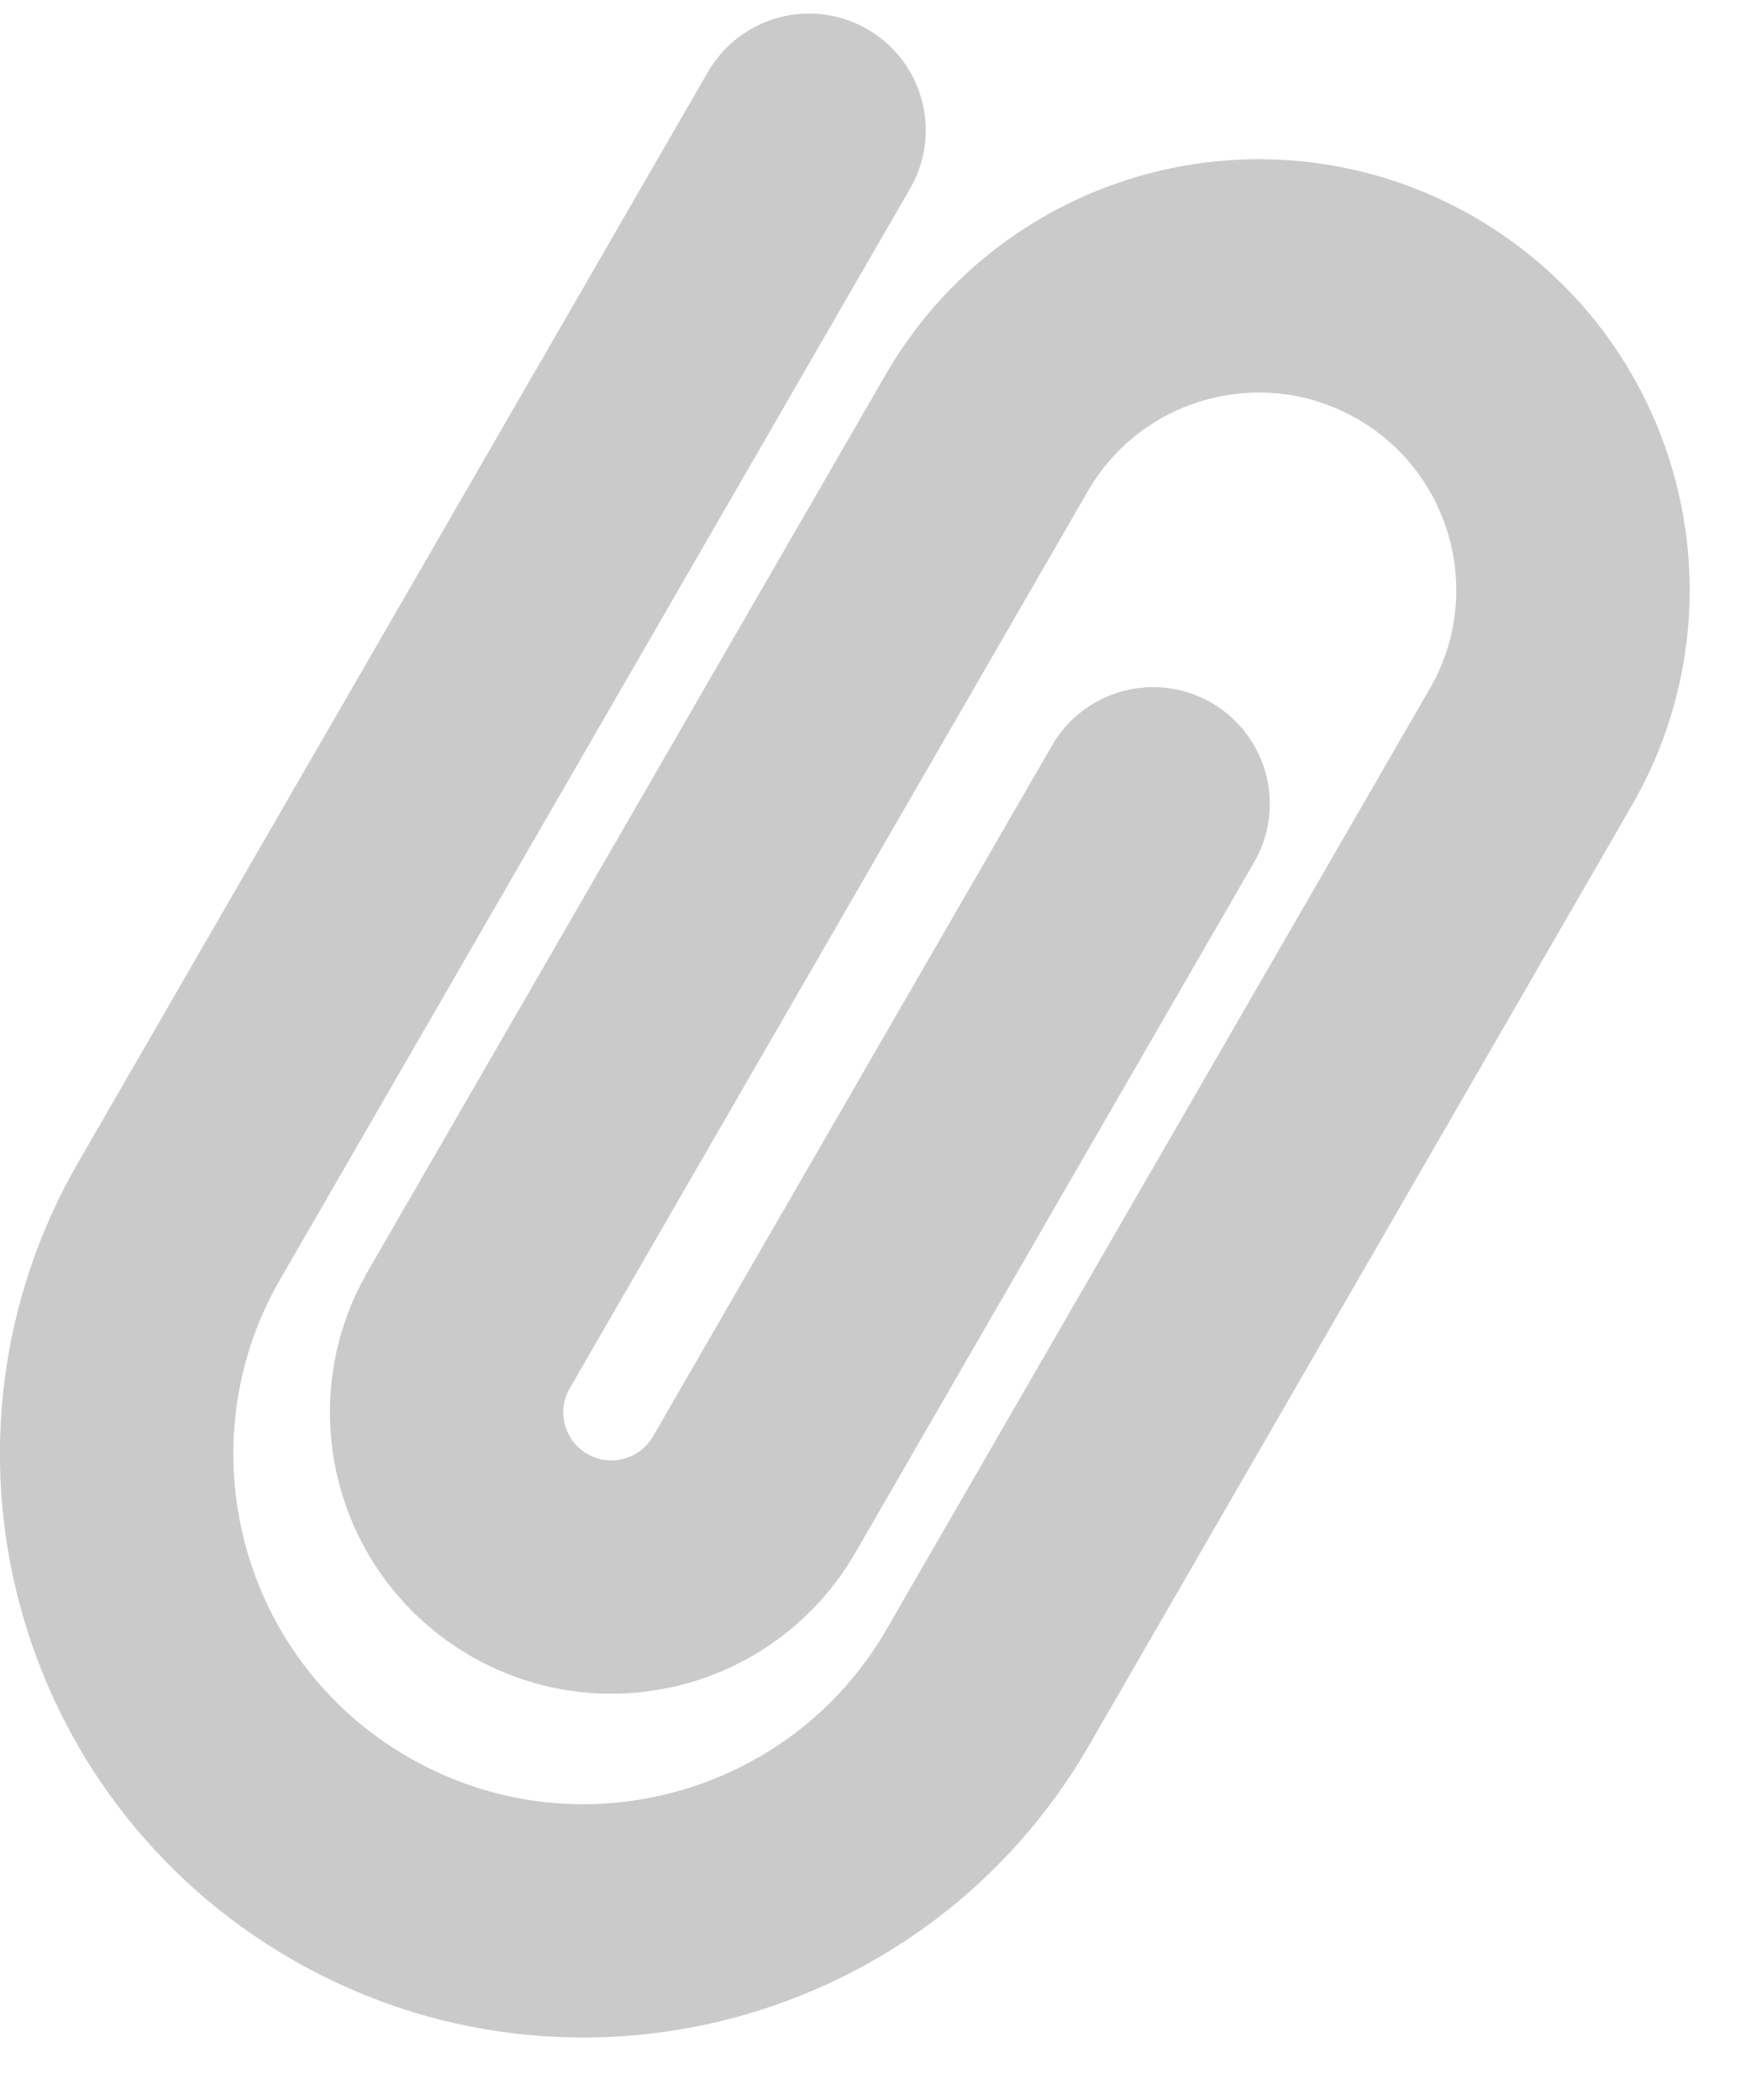
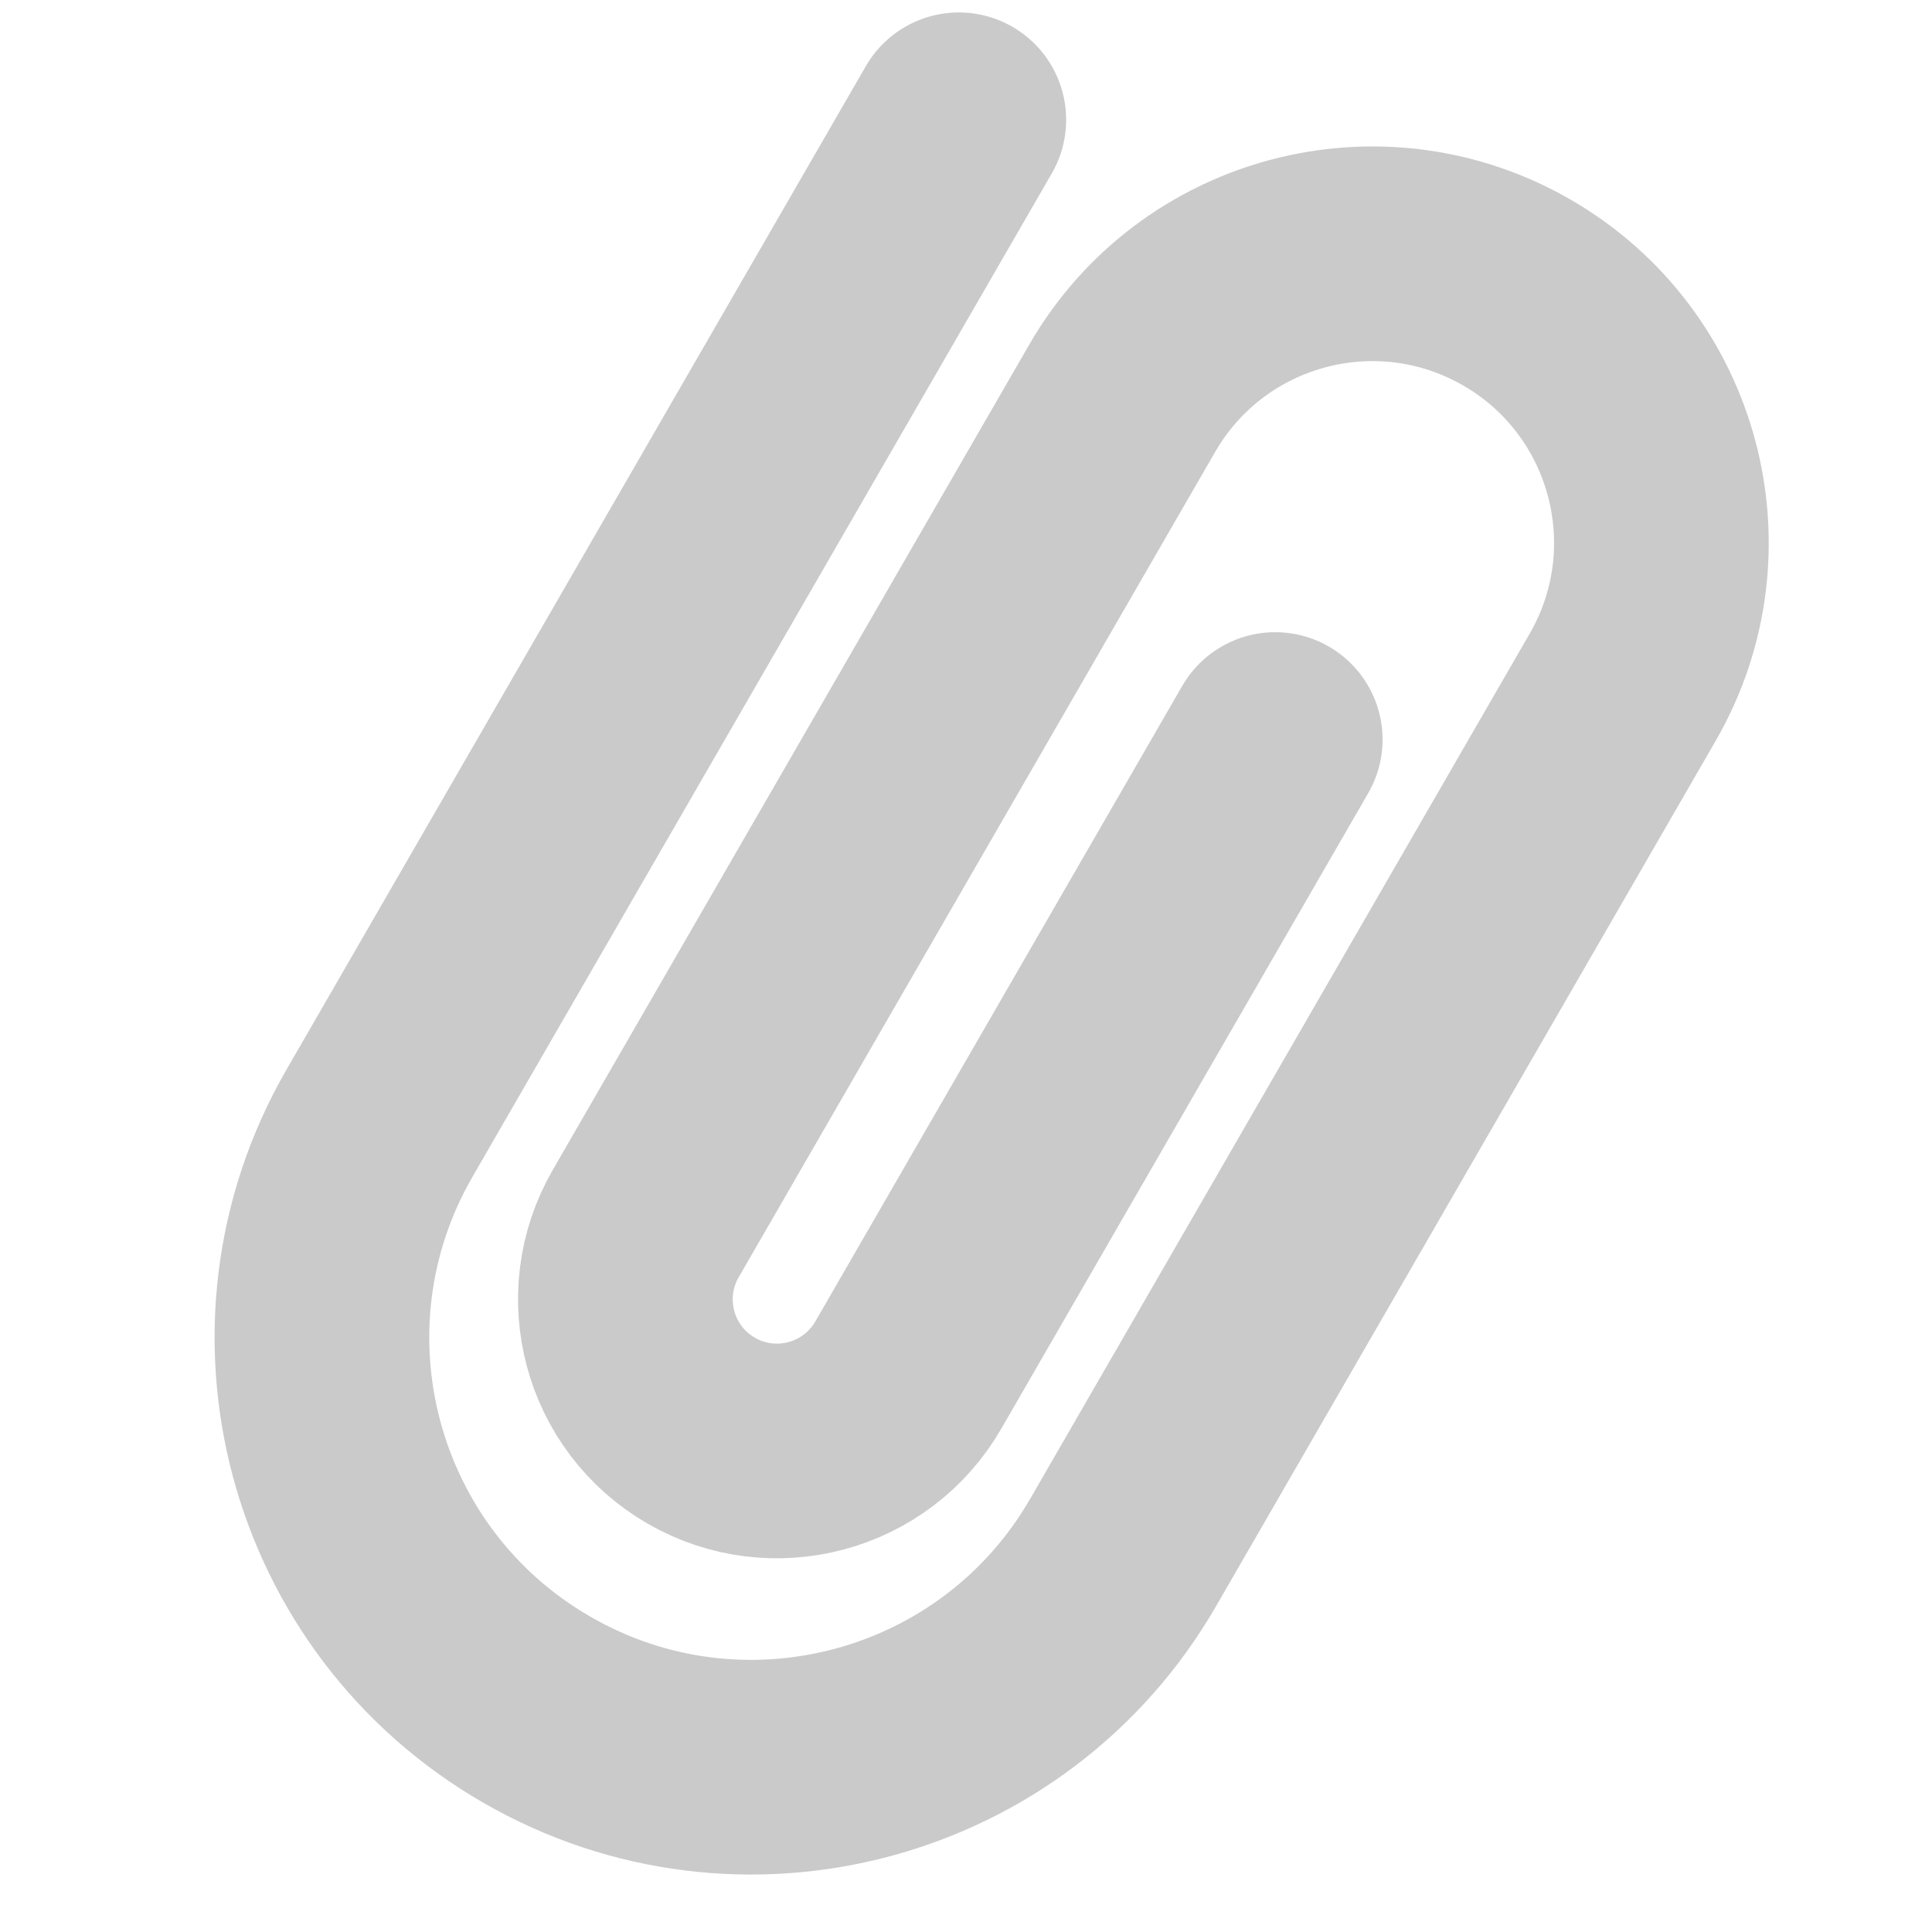
- <svg xmlns="http://www.w3.org/2000/svg" width="15px" height="18px" viewBox="0 0 15 18" version="1.1">
-   <g id="HSM-Templates" stroke="none" stroke-width="1" fill="none" fill-rule="evenodd" stroke-linecap="round">
-     <g id="Desktop/Select-HSM-template" transform="translate(-897, -402)" stroke="#CACACA" stroke-width="2">
-       <g id="Rectangle" transform="translate(895, 402)">
-         <path d="M10.44,5.732 L10.44,12.57 C10.44,13.35 9.808,13.982 9.028,13.982 C8.248,13.982 7.616,13.35 7.616,12.57 L7.616,3.692 C7.616,2.205 8.821,1 10.308,1 C11.795,1 13,2.205 13,3.692 L13,13 C13,15.209 11.209,17 9,17 C6.791,17 5,15.209 5,13 L5,2.206 L5,2.206" transform="translate(9, 9) rotate(-330) translate(-9, -9) " />
-       </g>
-     </g>
-   </g>
+ <svg xmlns="http://www.w3.org/2000/svg" width="18" height="18" viewBox="0 0 18 18" fill="none">
+   <path d="M11.881 6.89L8.462 12.812C8.072 13.487 7.208 13.719 6.533 13.329V13.329C5.857 12.939 5.626 12.075 6.016 11.4L10.455 3.711C11.198 2.423 12.845 1.982 14.133 2.726V2.726C15.42 3.469 15.861 5.116 15.118 6.403L10.464 14.464C9.36 16.377 6.913 17.033 5 15.928V15.928C3.087 14.824 2.431 12.377 3.536 10.464L8.933 1.116" stroke="#CACACA" stroke-width="2" stroke-linecap="round" />
</svg>
